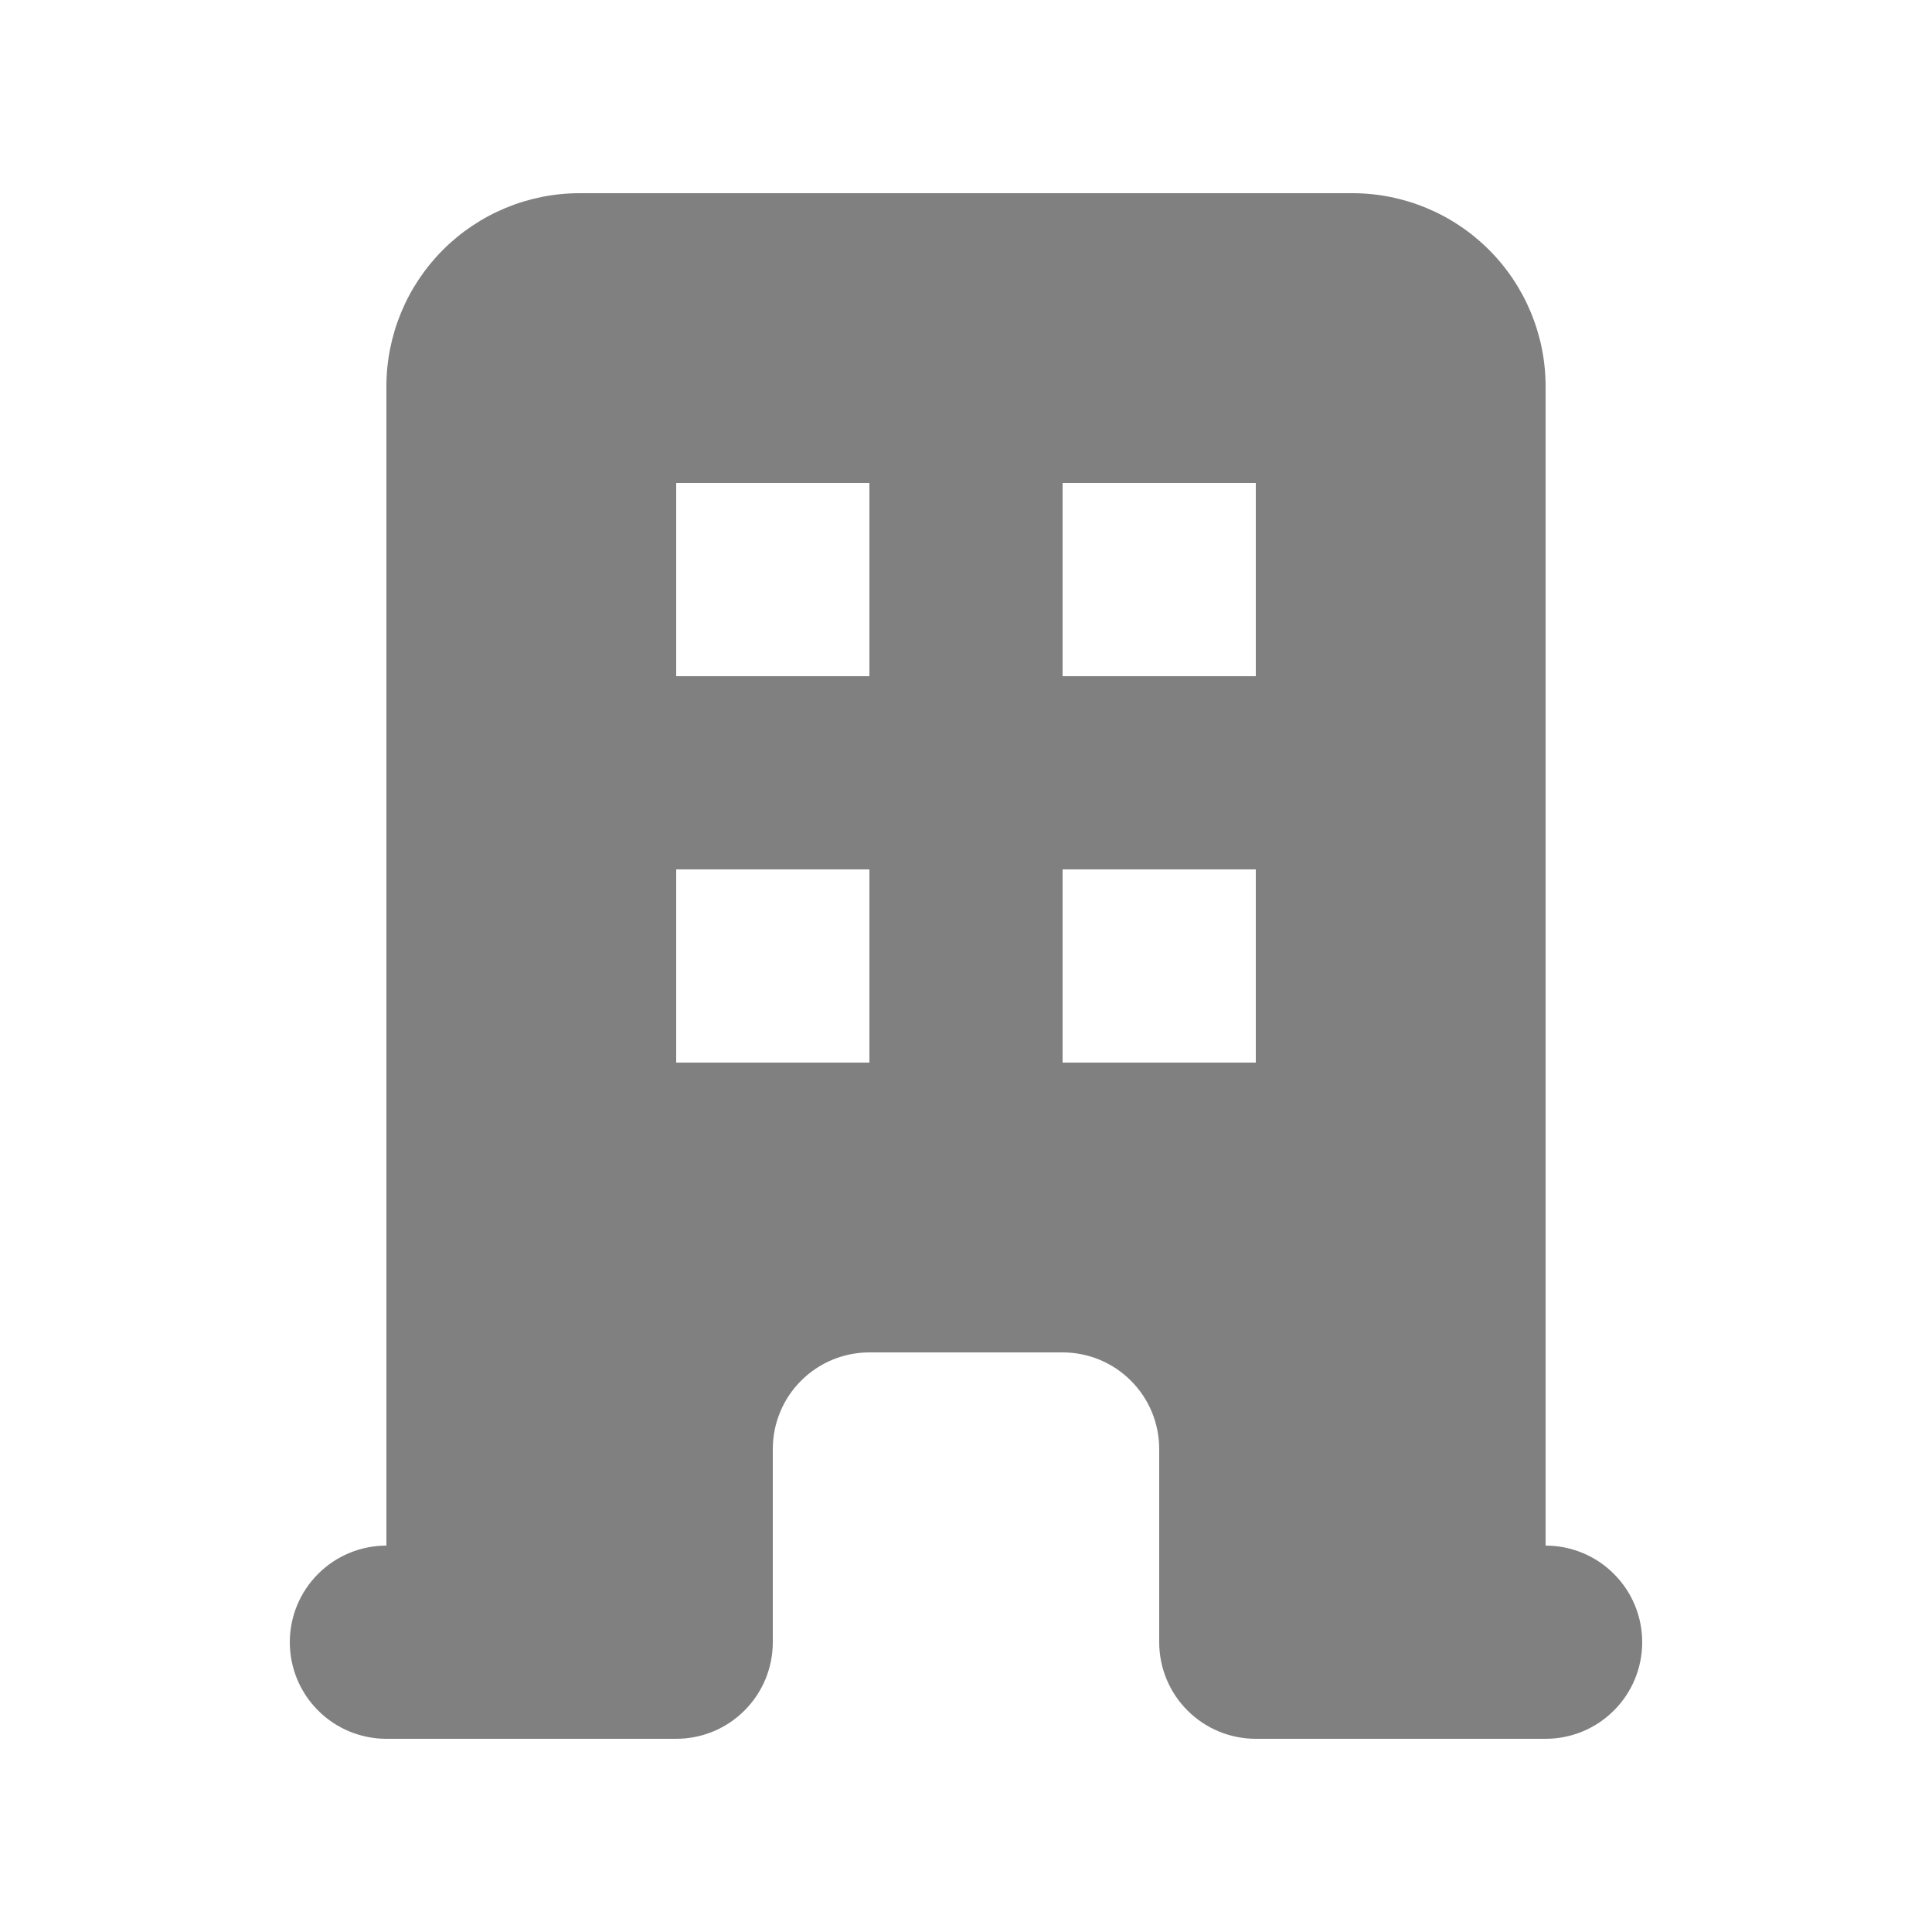
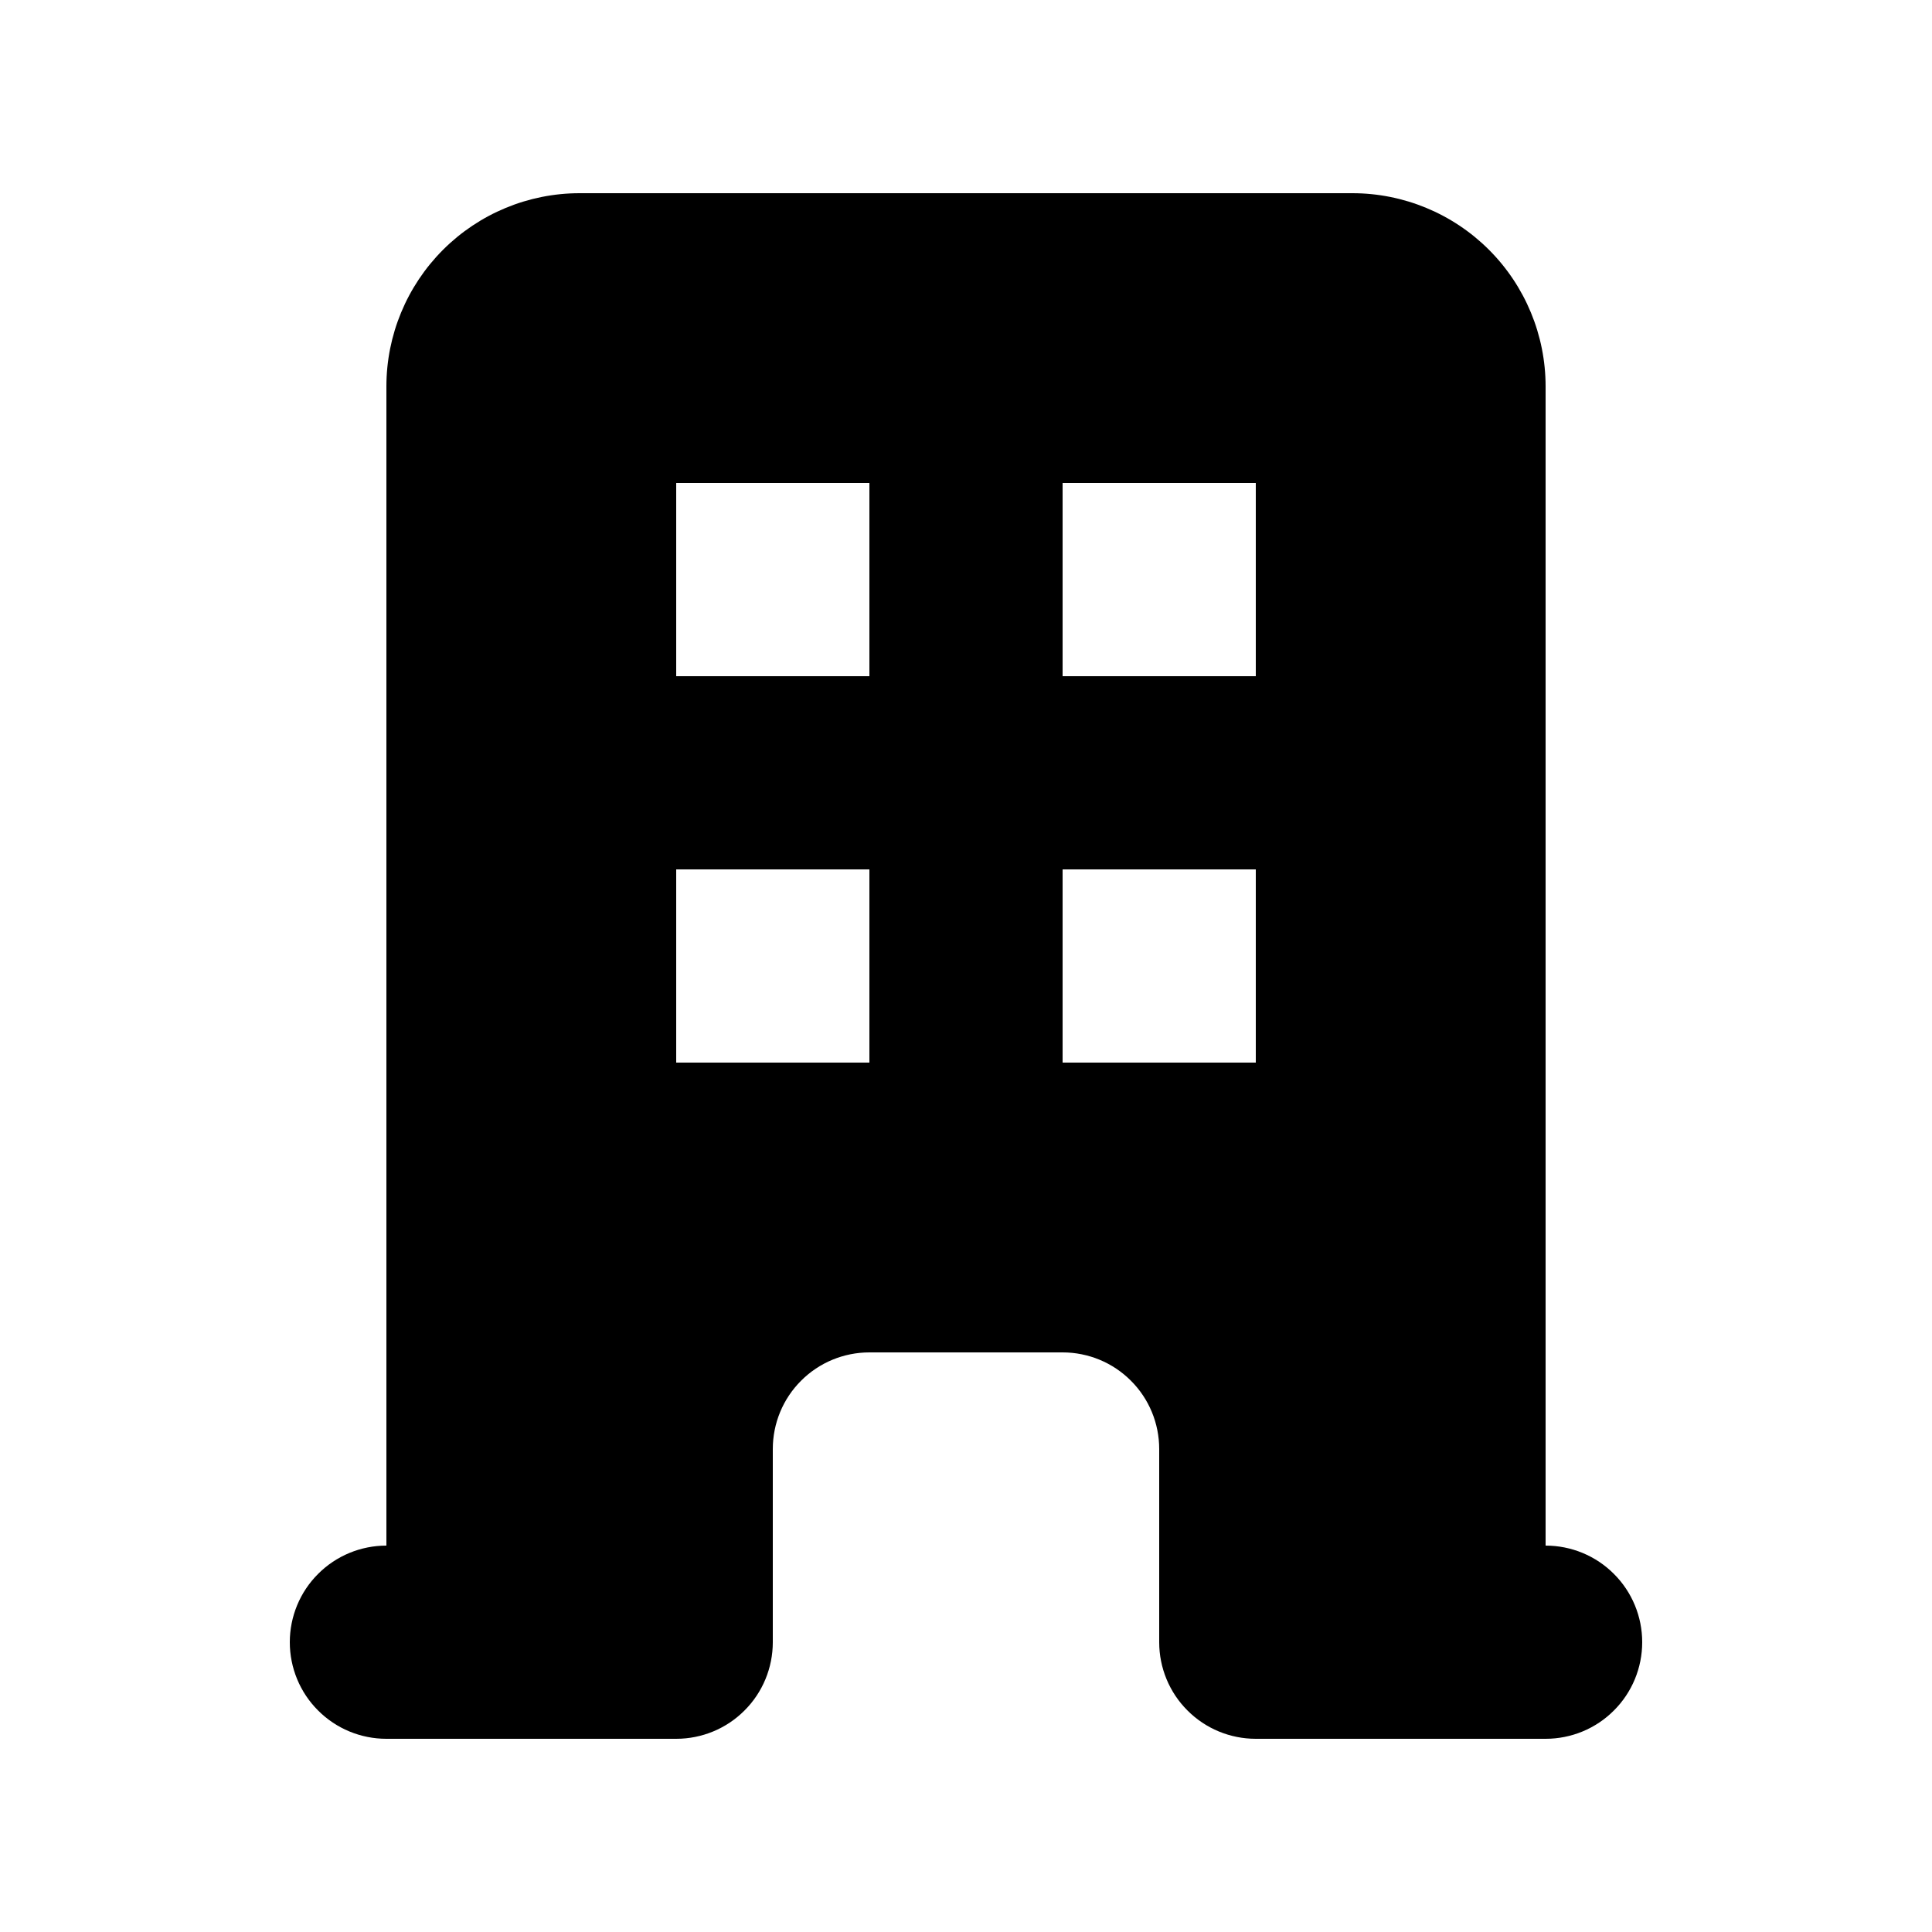
- <svg xmlns="http://www.w3.org/2000/svg" width="20" height="20" viewBox="0 0 20 20" fill="none">
-   <path fill-rule="evenodd" clip-rule="evenodd" d="M4 4C4 3.47 4.211 2.961 4.586 2.586C4.961 2.211 5.47 2 6 2H14C14.53 2 15.039 2.211 15.414 2.586C15.789 2.961 16 3.47 16 4V16C16.265 16 16.52 16.105 16.707 16.293C16.895 16.48 17 16.735 17 17C17 17.265 16.895 17.52 16.707 17.707C16.52 17.895 16.265 18 16 18H13C12.735 18 12.48 17.895 12.293 17.707C12.105 17.52 12 17.265 12 17V15C12 14.735 11.895 14.48 11.707 14.293C11.52 14.105 11.265 14 11 14H9C8.735 14 8.48 14.105 8.293 14.293C8.105 14.48 8 14.735 8 15V17C8 17.265 7.895 17.52 7.707 17.707C7.52 17.895 7.265 18 7 18H4C3.735 18 3.48 17.895 3.293 17.707C3.105 17.52 3 17.265 3 17C3 16.735 3.105 16.48 3.293 16.293C3.48 16.105 3.735 16 4 16V4ZM7 5H9V7H7V5ZM9 9H7V11H9V9ZM11 5H13V7H11V5ZM13 9H11V11H13V9Z" fill="#808080" />
+ <svg xmlns="http://www.w3.org/2000/svg" id="main" width="20" height="20" viewBox="0 0 20 20" fill="currentColor">
+   <path fill-rule="evenodd" clip-rule="evenodd" d="M4 4C4 3.47 4.211 2.961 4.586 2.586C4.961 2.211 5.47 2 6 2H14C14.53 2 15.039 2.211 15.414 2.586C15.789 2.961 16 3.47 16 4V16C16.265 16 16.52 16.105 16.707 16.293C16.895 16.48 17 16.735 17 17C17 17.265 16.895 17.52 16.707 17.707C16.52 17.895 16.265 18 16 18H13C12.735 18 12.48 17.895 12.293 17.707C12.105 17.52 12 17.265 12 17V15C12 14.735 11.895 14.48 11.707 14.293C11.52 14.105 11.265 14 11 14H9C8.735 14 8.48 14.105 8.293 14.293C8.105 14.48 8 14.735 8 15V17C8 17.265 7.895 17.52 7.707 17.707C7.52 17.895 7.265 18 7 18H4C3.735 18 3.48 17.895 3.293 17.707C3.105 17.52 3 17.265 3 17C3 16.735 3.105 16.48 3.293 16.293C3.48 16.105 3.735 16 4 16V4ZM7 5H9V7H7V5ZM9 9H7V11H9V9ZM11 5H13V7H11V5ZM13 9H11V11H13V9Z" />
</svg>
